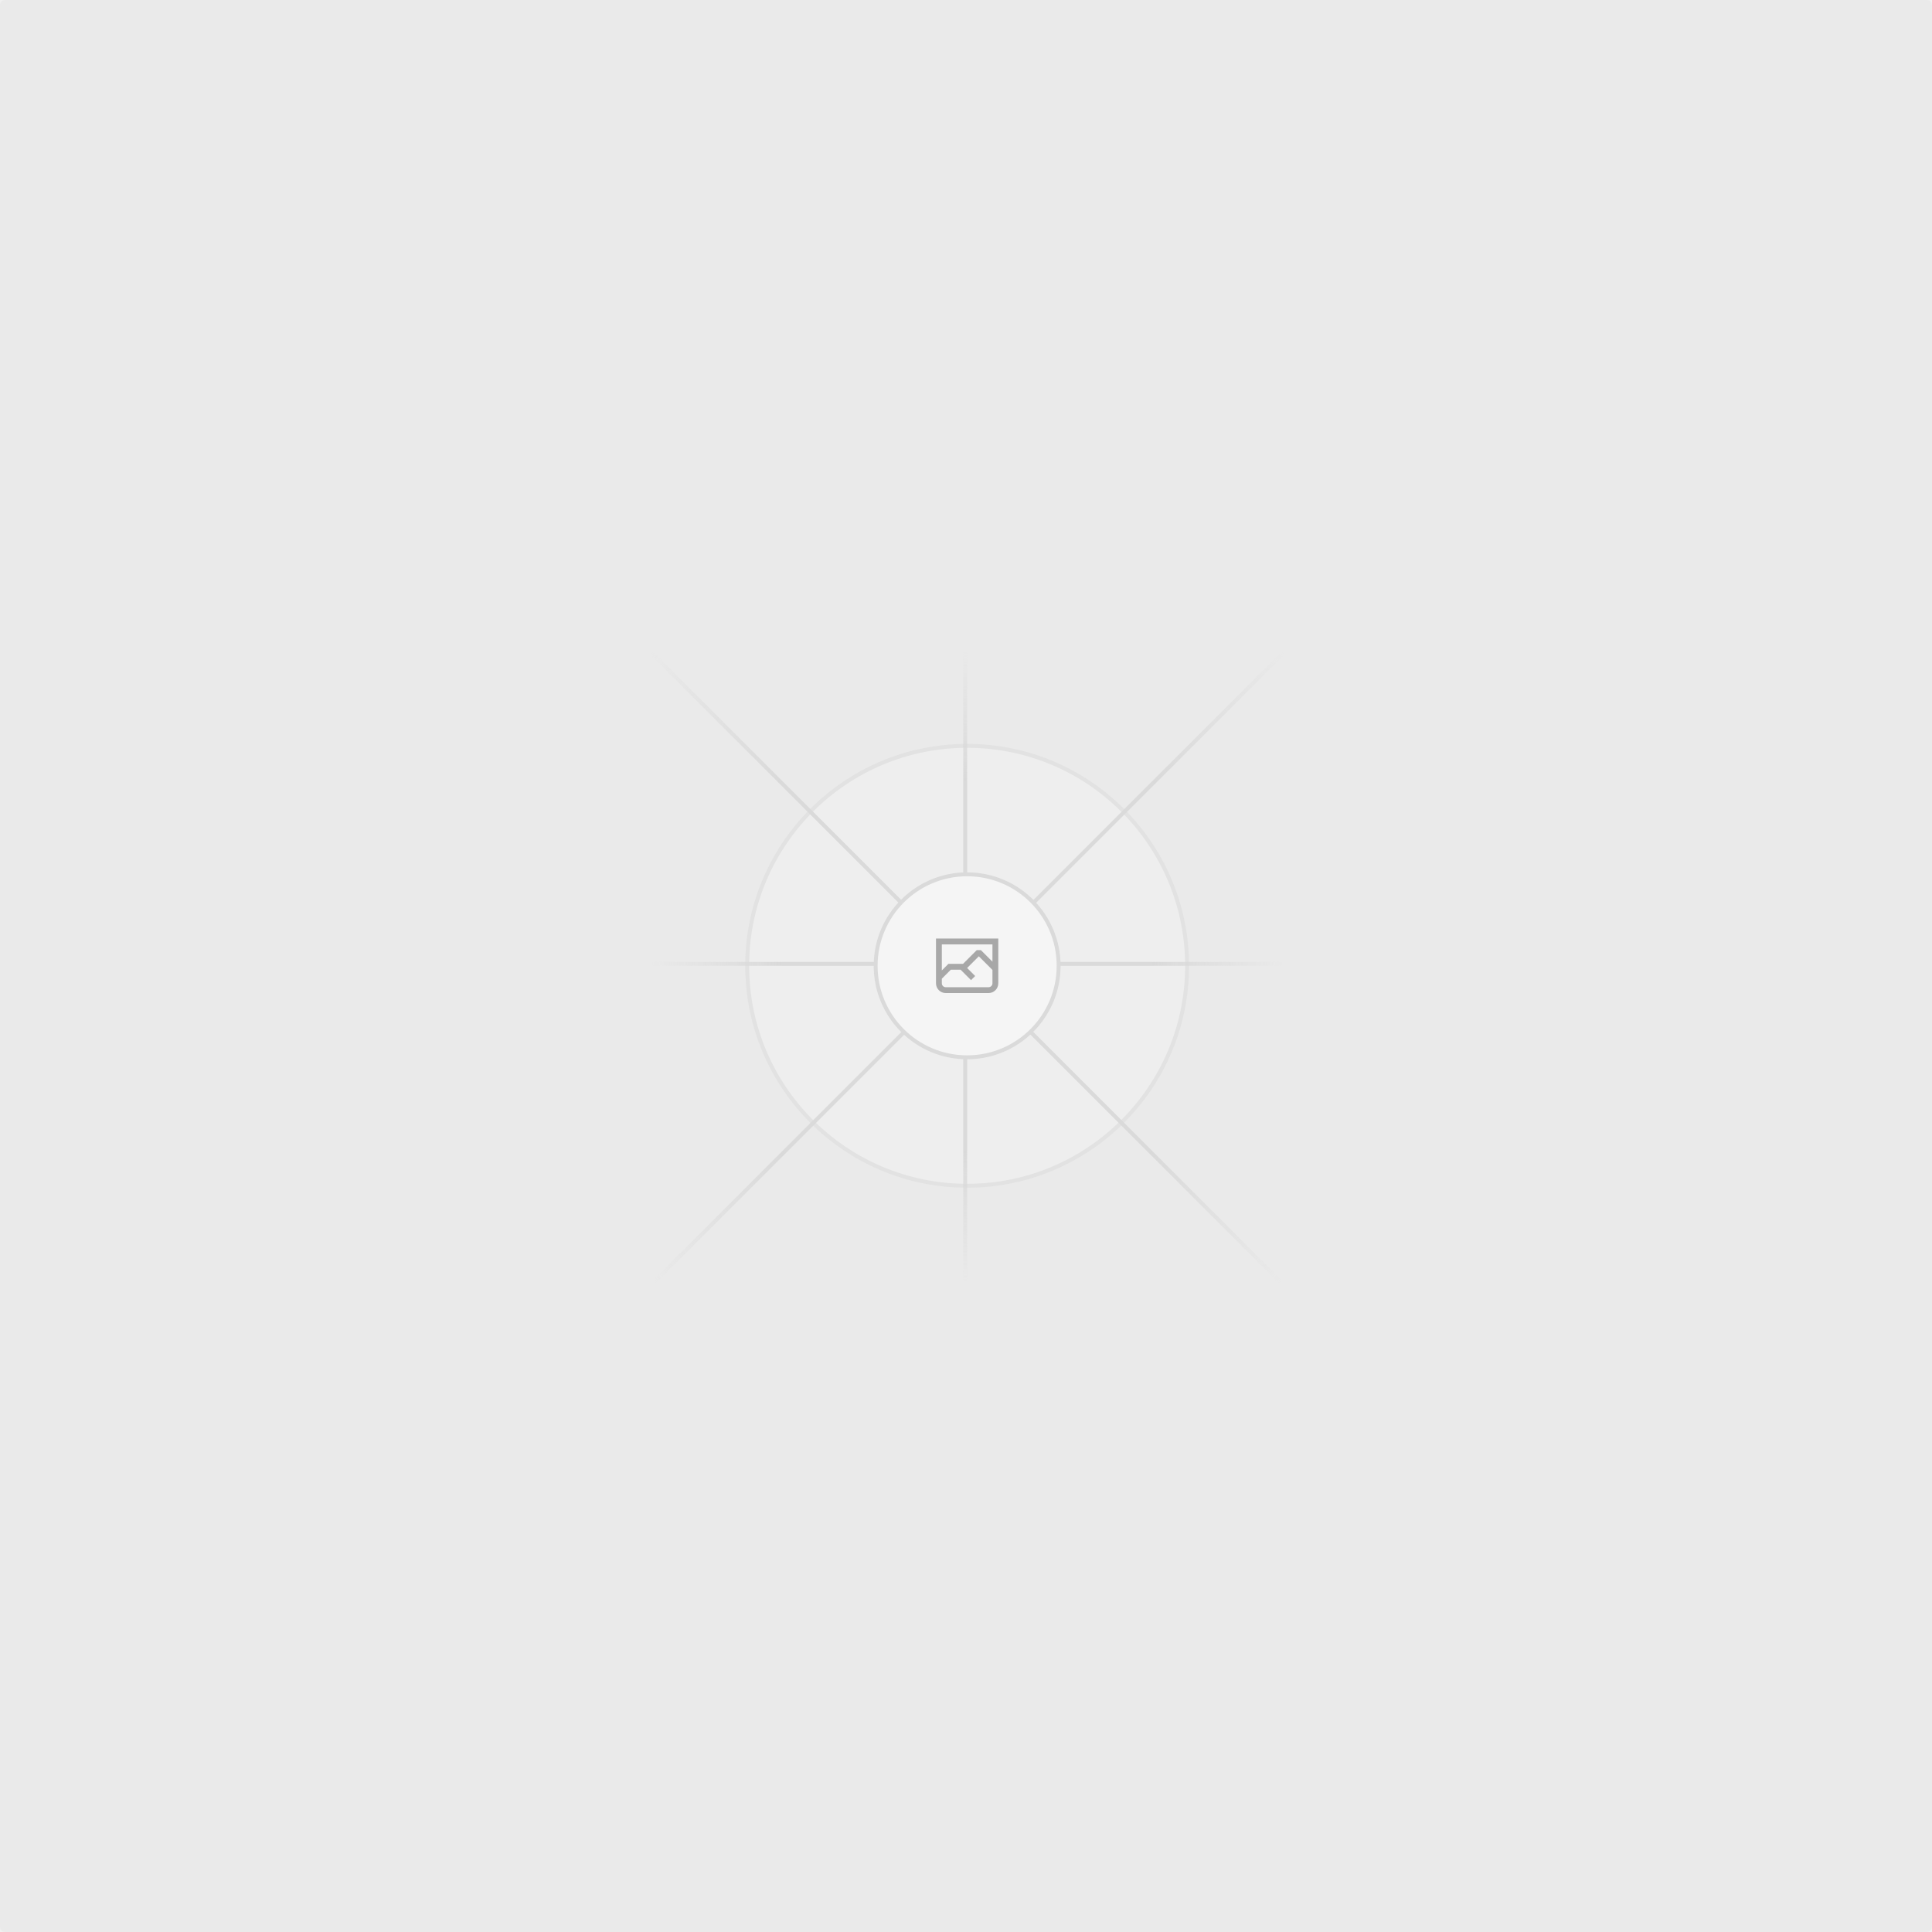
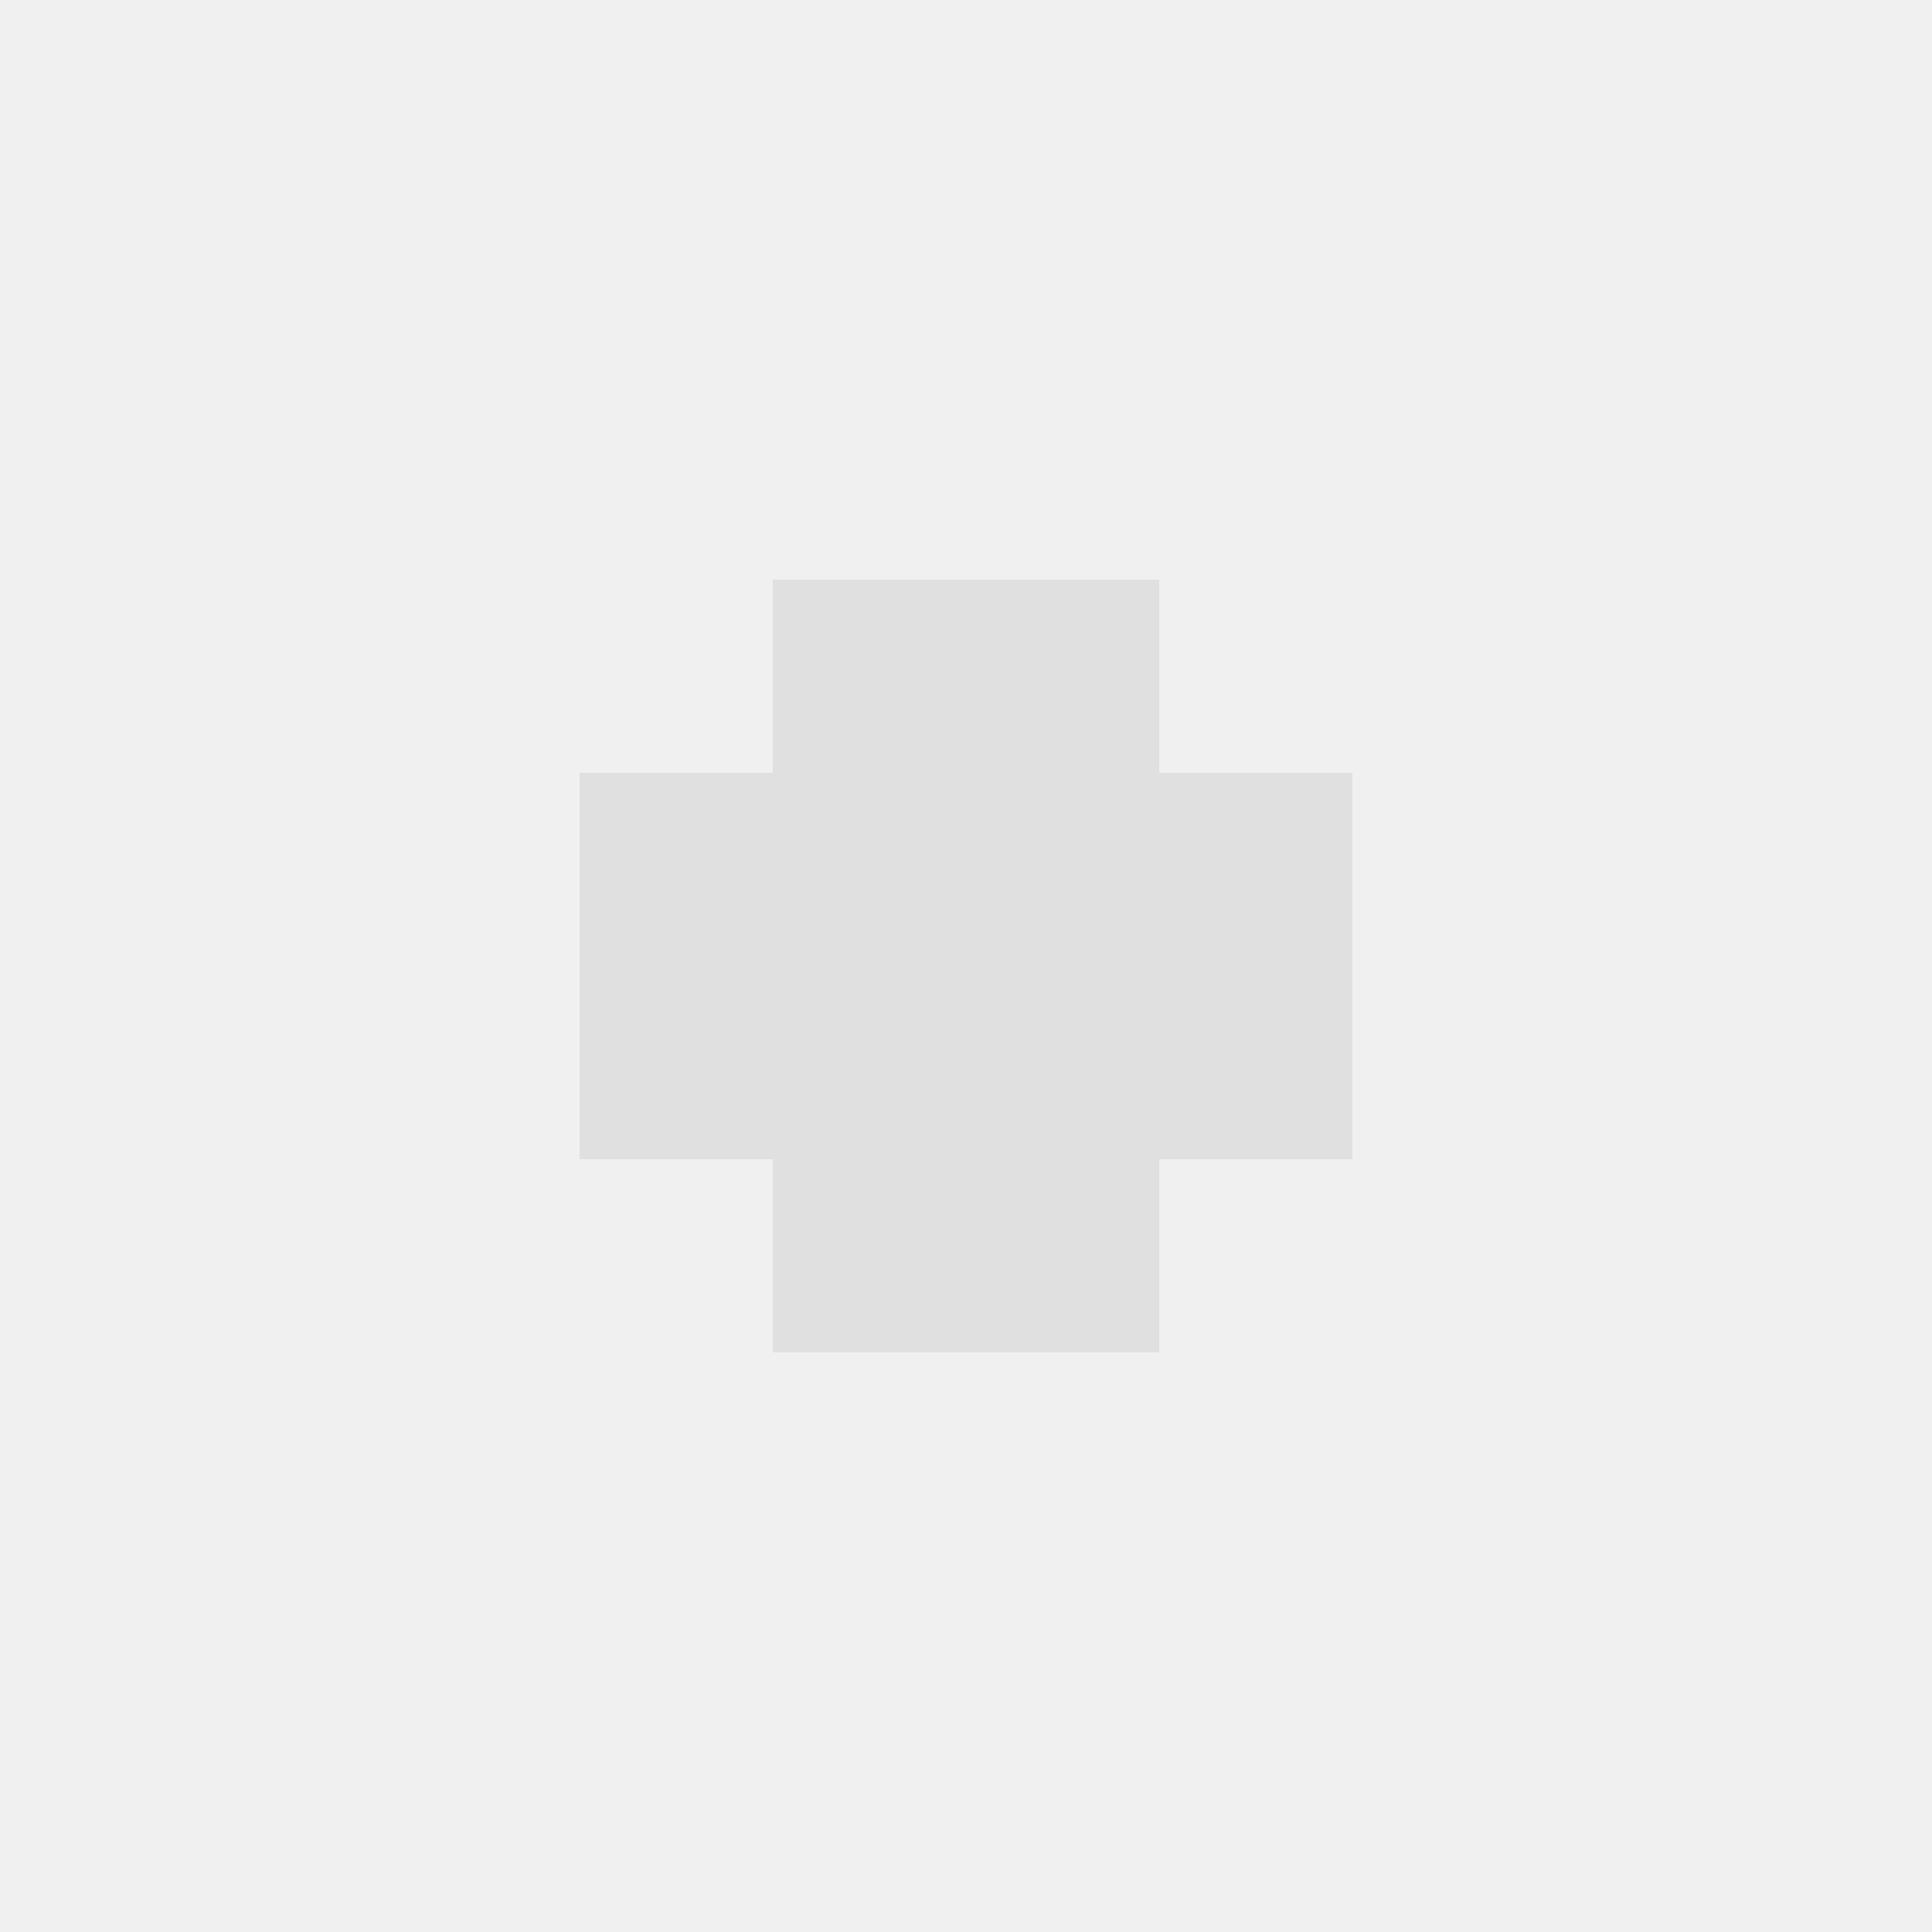
- <svg xmlns="http://www.w3.org/2000/svg" width="1200" height="1200" fill="none">
-   <rect width="1200" height="1200" fill="#EAEAEA" rx="3" />
-   <g opacity=".5">
-     <g opacity=".5">
-       <path fill="#FAFAFA" d="M600.709 736.5c-75.454 0-136.621-61.167-136.621-136.62 0-75.454 61.167-136.621 136.621-136.621 75.453 0 136.62 61.167 136.62 136.621 0 75.453-61.167 136.62-136.62 136.62Z" />
-       <path stroke="#C9C9C9" stroke-width="2.418" d="M600.709 736.5c-75.454 0-136.621-61.167-136.621-136.62 0-75.454 61.167-136.621 136.621-136.621 75.453 0 136.62 61.167 136.62 136.621 0 75.453-61.167 136.62-136.62 136.62Z" />
-     </g>
-     <path stroke="url(#a)" stroke-width="2.418" d="M0-1.209h553.581" transform="scale(1 -1) rotate(45 1163.11 91.165)" />
-     <path stroke="url(#b)" stroke-width="2.418" d="M404.846 598.671h391.726" />
-     <path stroke="url(#c)" stroke-width="2.418" d="M599.5 795.742V404.017" />
-     <path stroke="url(#d)" stroke-width="2.418" d="m795.717 796.597-391.441-391.44" />
-     <path fill="#fff" d="M600.709 656.704c-31.384 0-56.825-25.441-56.825-56.824 0-31.384 25.441-56.825 56.825-56.825 31.383 0 56.824 25.441 56.824 56.825 0 31.383-25.441 56.824-56.824 56.824Z" />
-     <g clip-path="url(#e)">
-       <path fill="#666" fill-rule="evenodd" d="M616.426 586.58h-31.434v16.176l3.553-3.554.531-.531h9.068l.074-.074 8.463-8.463h2.565l7.18 7.181V586.58Zm-15.715 14.654 3.698 3.699 1.283 1.282-2.565 2.565-1.282-1.283-5.2-5.199h-6.066l-5.514 5.514-.073.073v2.876a2.418 2.418 0 0 0 2.418 2.418h26.598a2.418 2.418 0 0 0 2.418-2.418v-8.317l-8.463-8.463-7.181 7.181-.071.072Zm-19.347 5.442v4.085a6.045 6.045 0 0 0 6.046 6.045h26.598a6.044 6.044 0 0 0 6.045-6.045v-7.108l1.356-1.355-1.282-1.283-.074-.073v-17.989h-38.689v23.43l-.146.146.146.147Z" clip-rule="evenodd" />
-     </g>
-     <path stroke="#C9C9C9" stroke-width="2.418" d="M600.709 656.704c-31.384 0-56.825-25.441-56.825-56.824 0-31.384 25.441-56.825 56.825-56.825 31.383 0 56.824 25.441 56.824 56.825 0 31.383-25.441 56.824-56.824 56.824Z" />
-   </g>
-   <defs>
-     <linearGradient id="a" x1="554.061" x2="-.48" y1=".083" y2=".087" gradientUnits="userSpaceOnUse">
-       <stop stop-color="#C9C9C9" stop-opacity="0" />
-       <stop offset=".208" stop-color="#C9C9C9" />
-       <stop offset=".792" stop-color="#C9C9C9" />
-       <stop offset="1" stop-color="#C9C9C9" stop-opacity="0" />
-     </linearGradient>
-     <linearGradient id="b" x1="796.912" x2="404.507" y1="599.963" y2="599.965" gradientUnits="userSpaceOnUse">
-       <stop stop-color="#C9C9C9" stop-opacity="0" />
-       <stop offset=".208" stop-color="#C9C9C9" />
-       <stop offset=".792" stop-color="#C9C9C9" />
-       <stop offset="1" stop-color="#C9C9C9" stop-opacity="0" />
-     </linearGradient>
-     <linearGradient id="c" x1="600.792" x2="600.794" y1="403.677" y2="796.082" gradientUnits="userSpaceOnUse">
-       <stop stop-color="#C9C9C9" stop-opacity="0" />
-       <stop offset=".208" stop-color="#C9C9C9" />
-       <stop offset=".792" stop-color="#C9C9C9" />
-       <stop offset="1" stop-color="#C9C9C9" stop-opacity="0" />
-     </linearGradient>
-     <linearGradient id="d" x1="404.85" x2="796.972" y1="403.903" y2="796.02" gradientUnits="userSpaceOnUse">
-       <stop stop-color="#C9C9C9" stop-opacity="0" />
-       <stop offset=".208" stop-color="#C9C9C9" />
-       <stop offset=".792" stop-color="#C9C9C9" />
-       <stop offset="1" stop-color="#C9C9C9" stop-opacity="0" />
-     </linearGradient>
-     <clipPath id="e">
-       <path fill="#fff" d="M581.364 580.535h38.689v38.689h-38.689z" />
-     </clipPath>
-   </defs>
+ <svg xmlns="http://www.w3.org/2000/svg" width="100%" height="100%" viewBox="0 0 100 100" version="1.1">
+   <rect width="100%" height="100%" fill="#f0f0f0" />
+   <path d="M30,40 L70,40 L70,60 L30,60 Z" fill="#e0e0e0" />
+   <path d="M40,30 L60,30 L60,70 L40,70 Z" fill="#e0e0e0" />
</svg>
